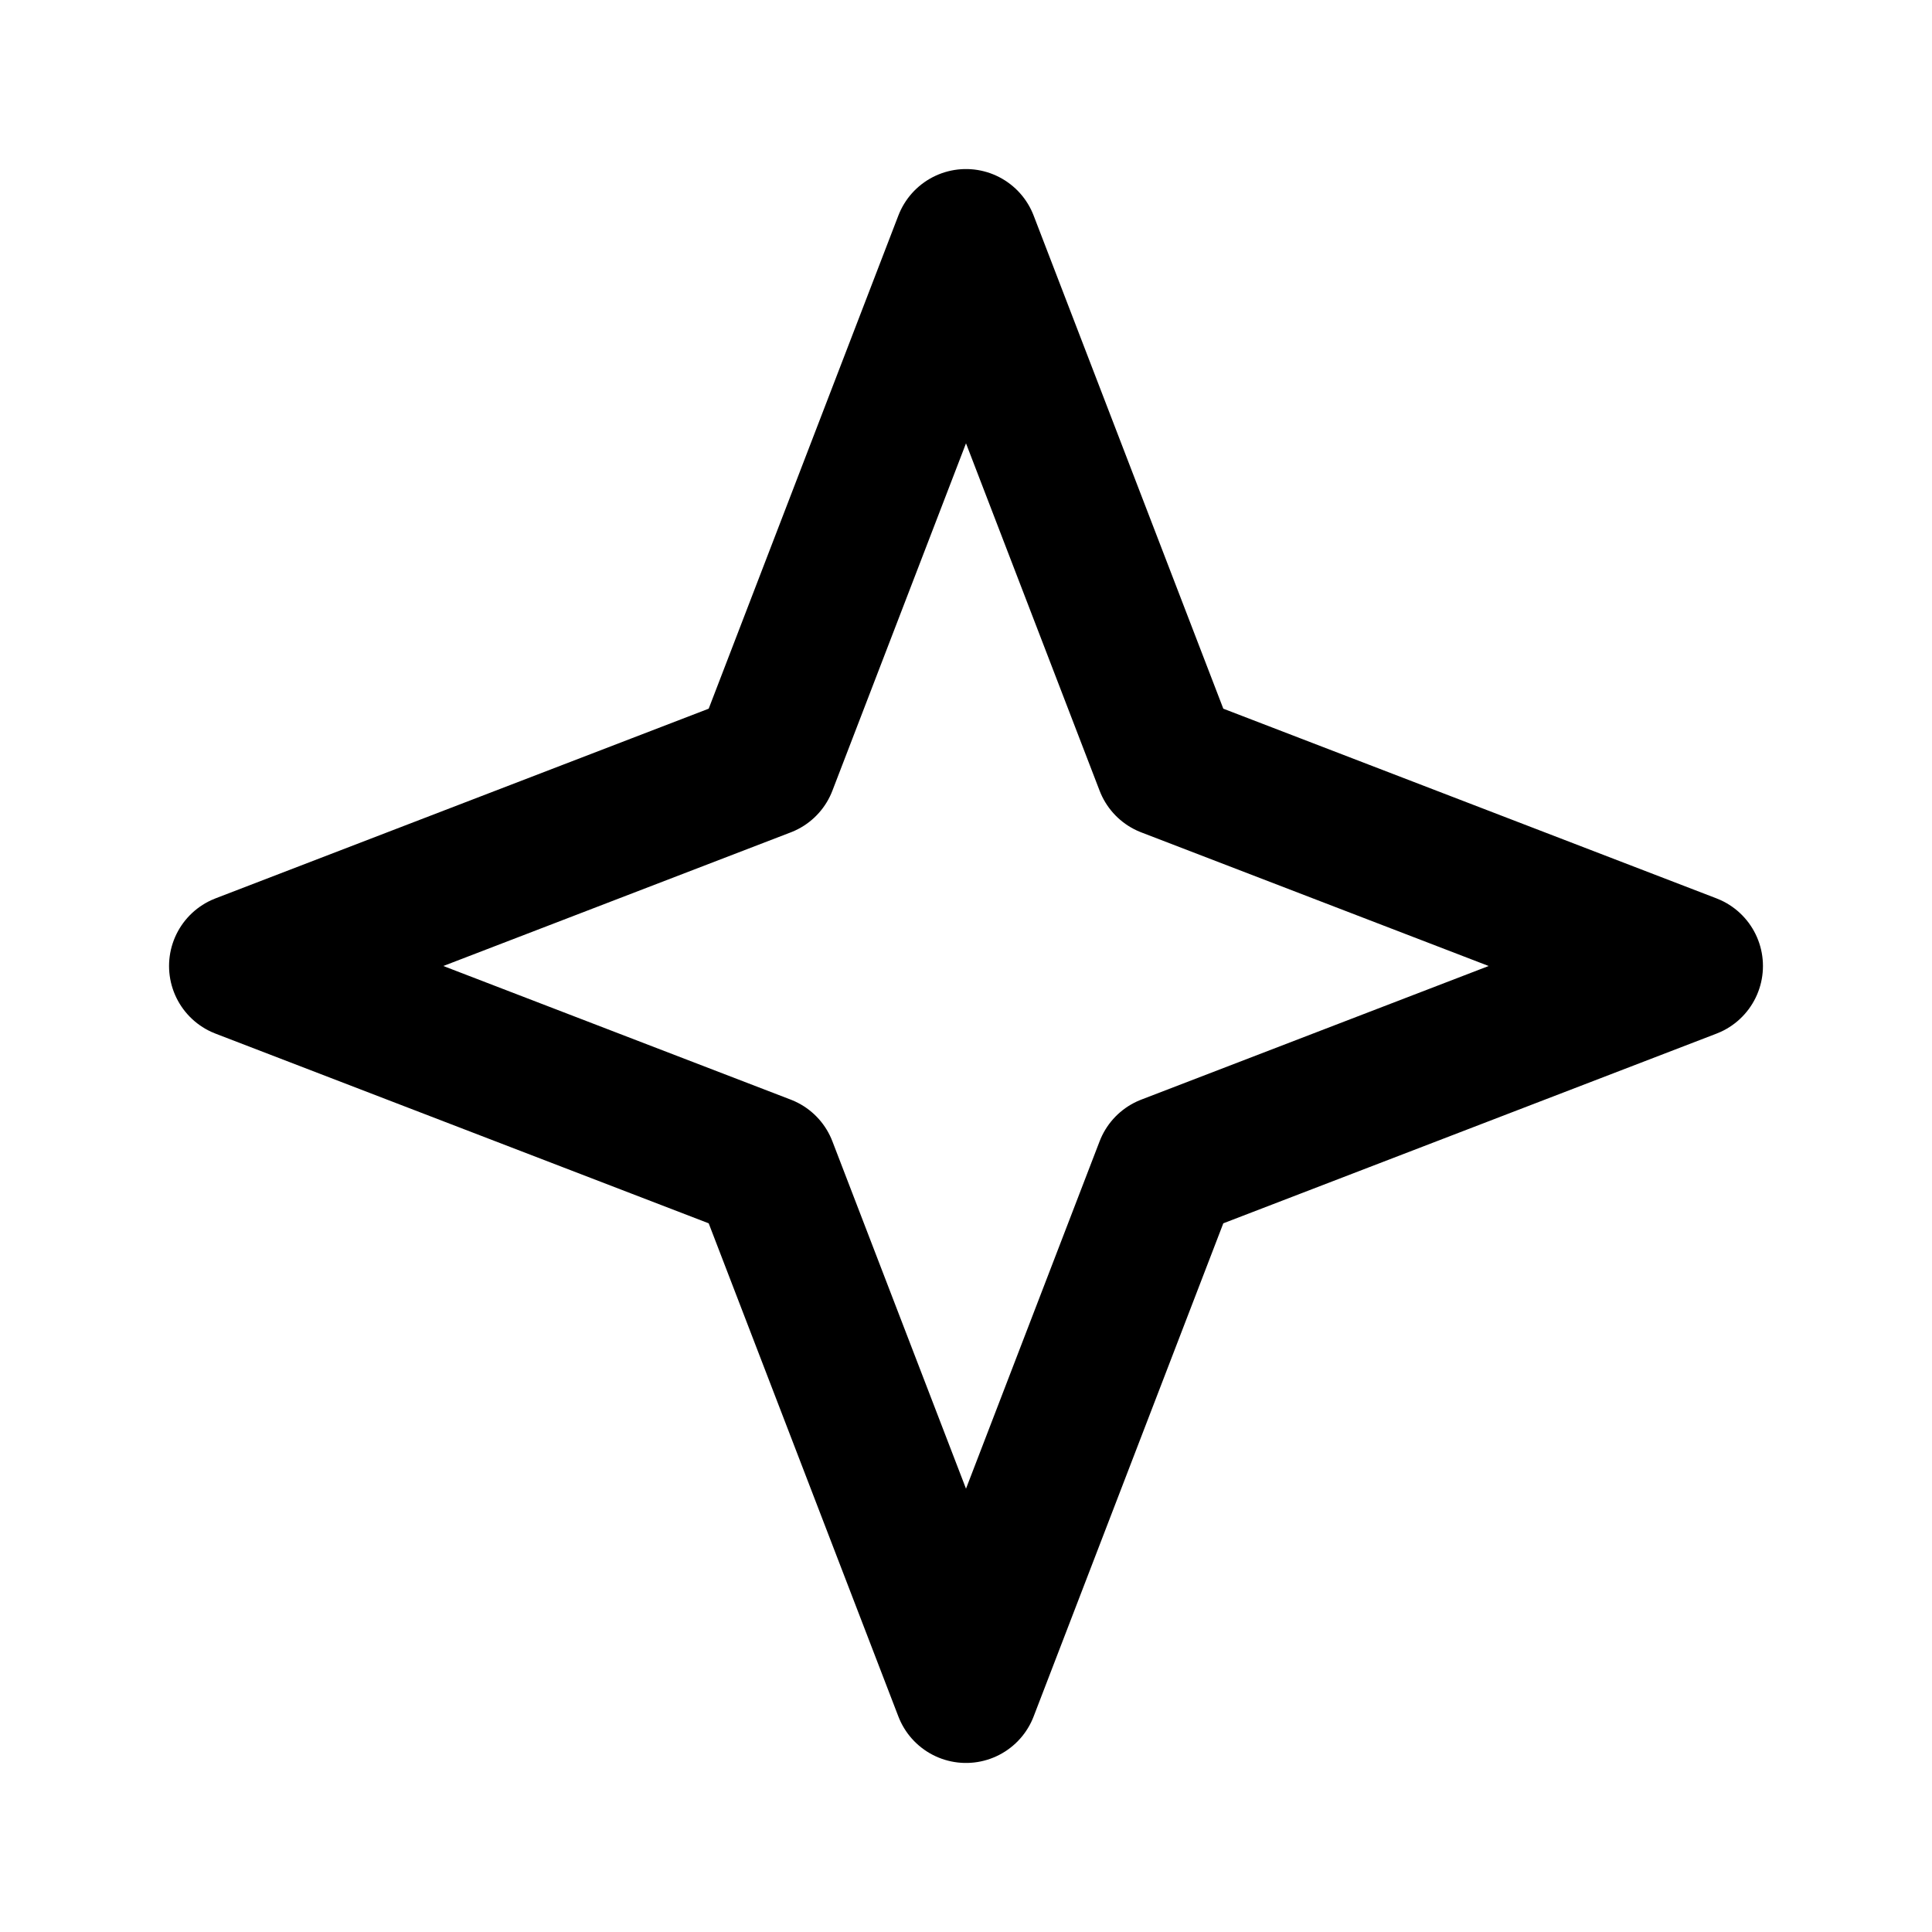
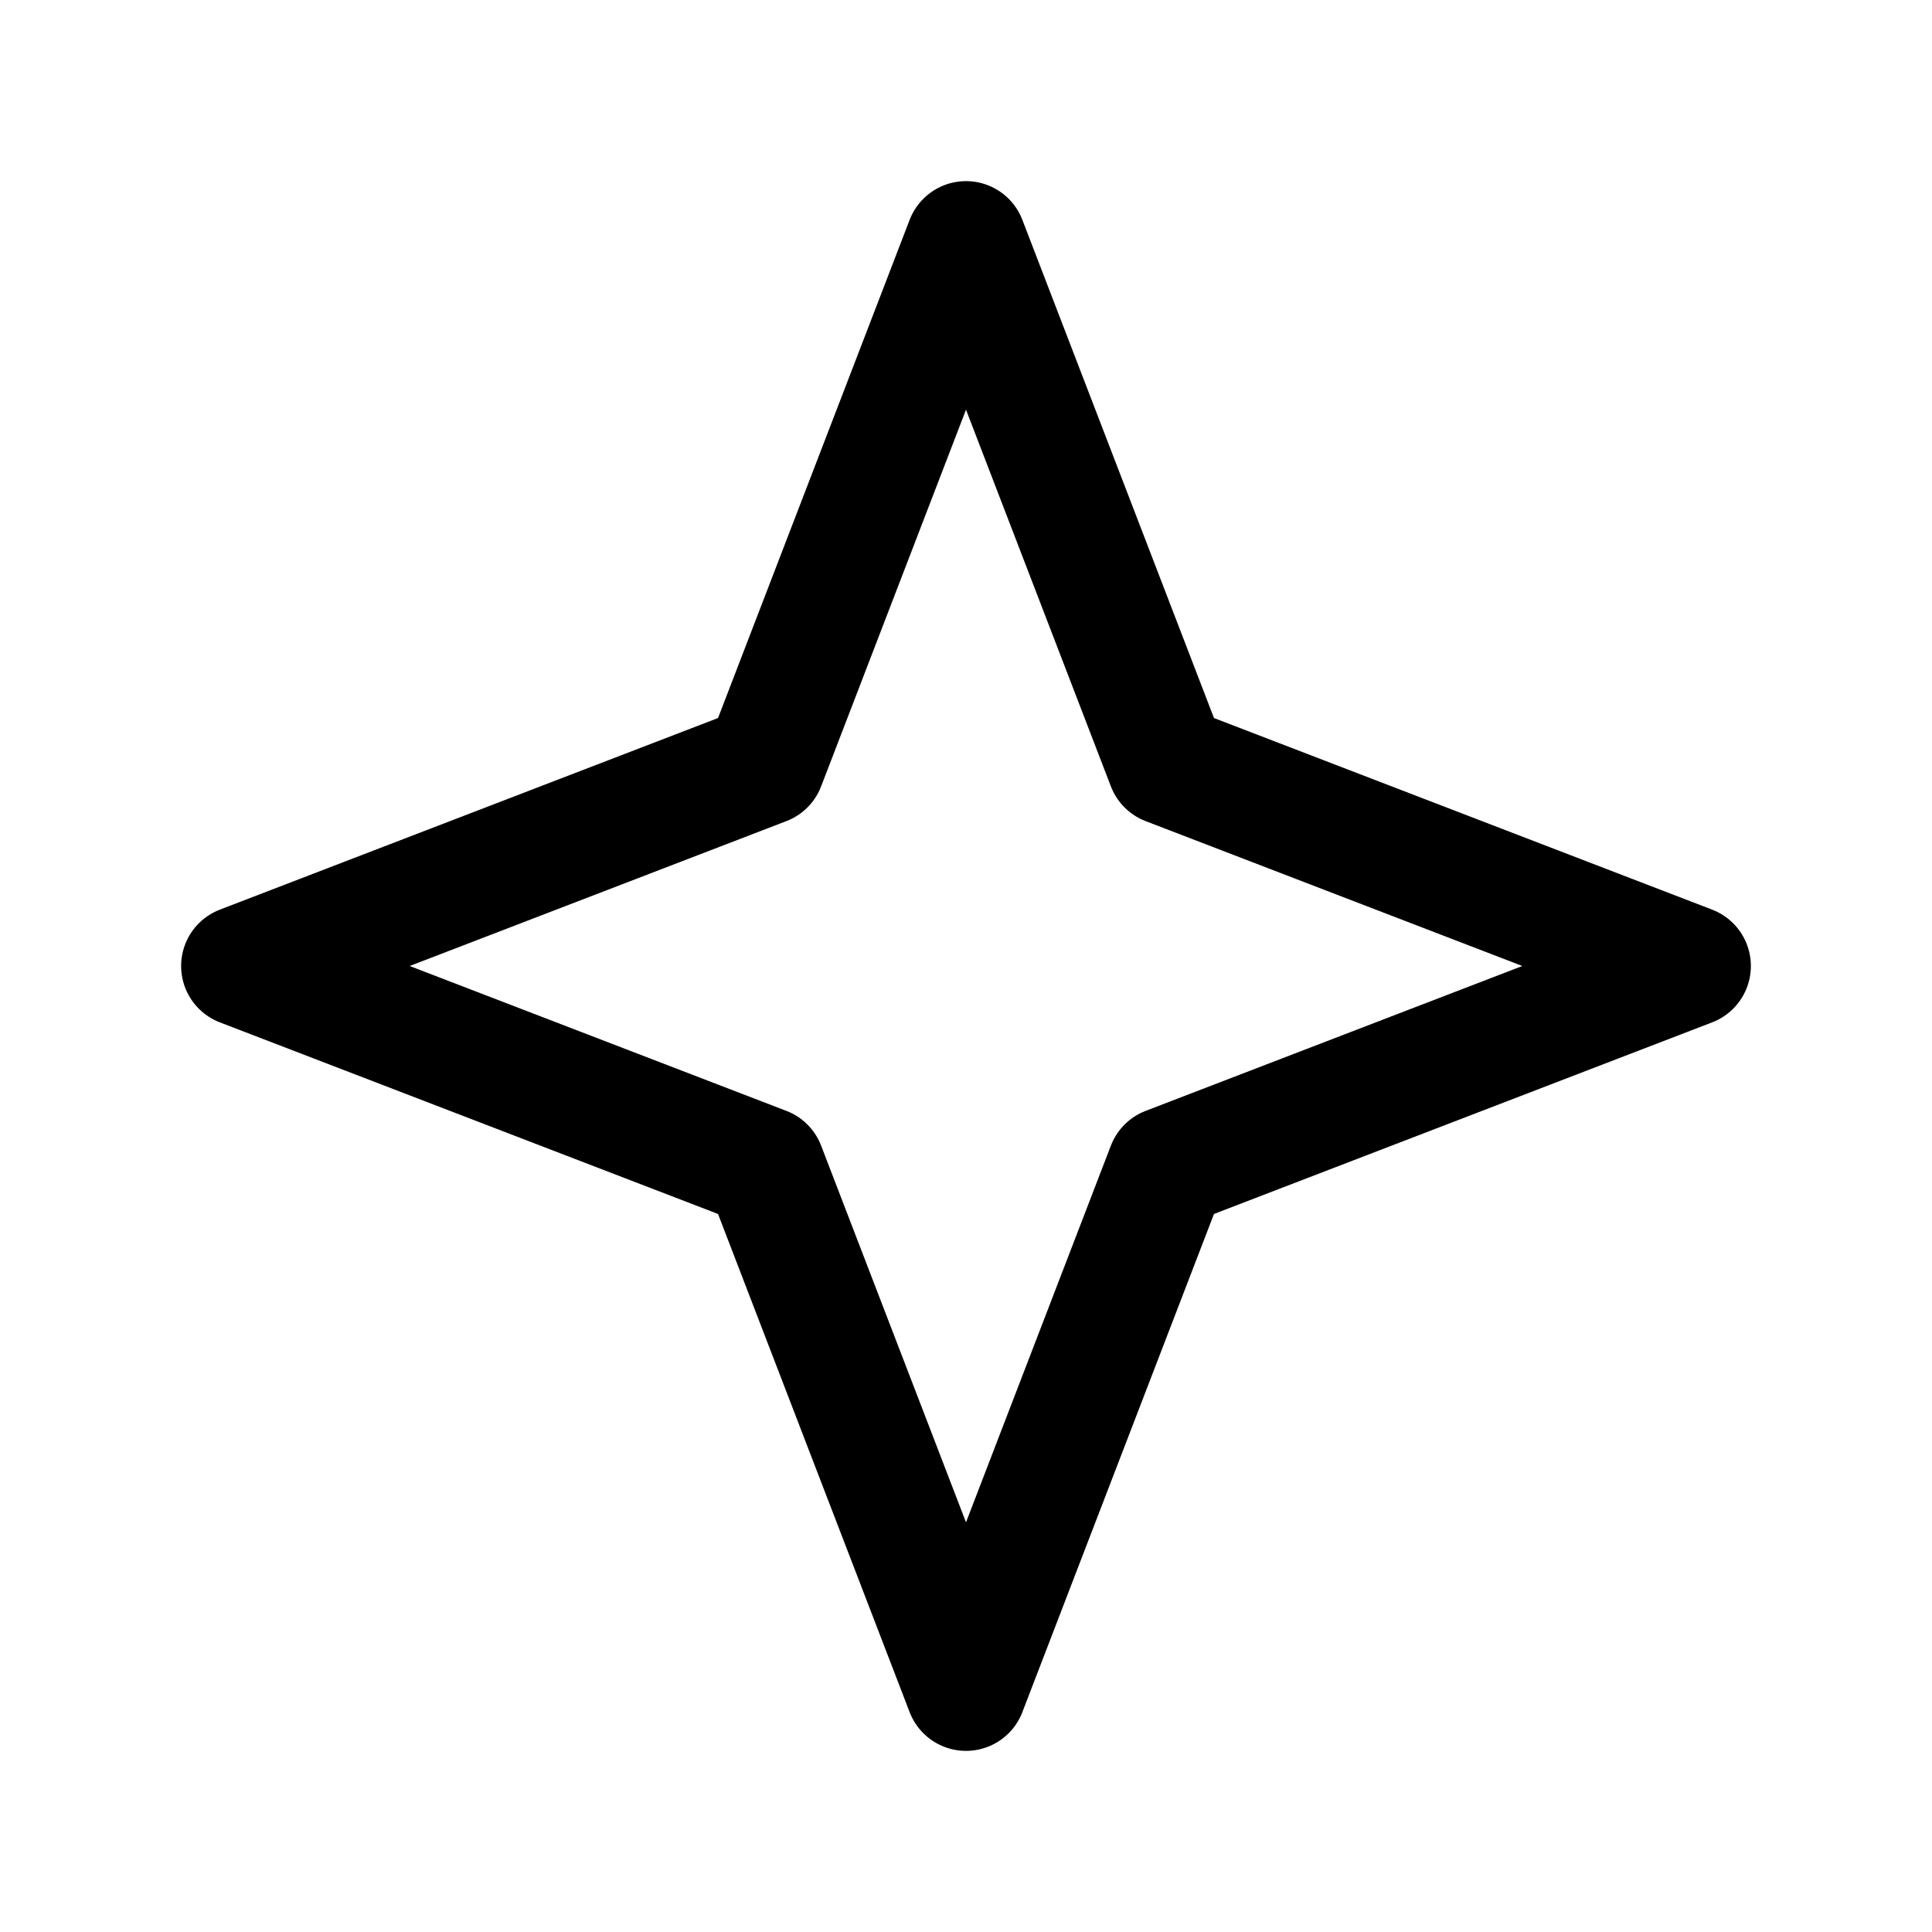
- <svg xmlns="http://www.w3.org/2000/svg" fill="none" viewBox="0 0 24 24" stroke="currentColor" stroke-width="1.8" stroke-linecap="round" stroke-linejoin="round">
+ <svg xmlns="http://www.w3.org/2000/svg" fill="none" viewBox="0 0 24 24" stroke="currentColor" stroke-width="1.5" stroke-linecap="round" stroke-linejoin="round">
  <path d="m12 3 2.5 6.5L21 12l-6.5 2.5L12 21l-2.5-6.5L3 12l6.5-2.5Z" />
</svg>
